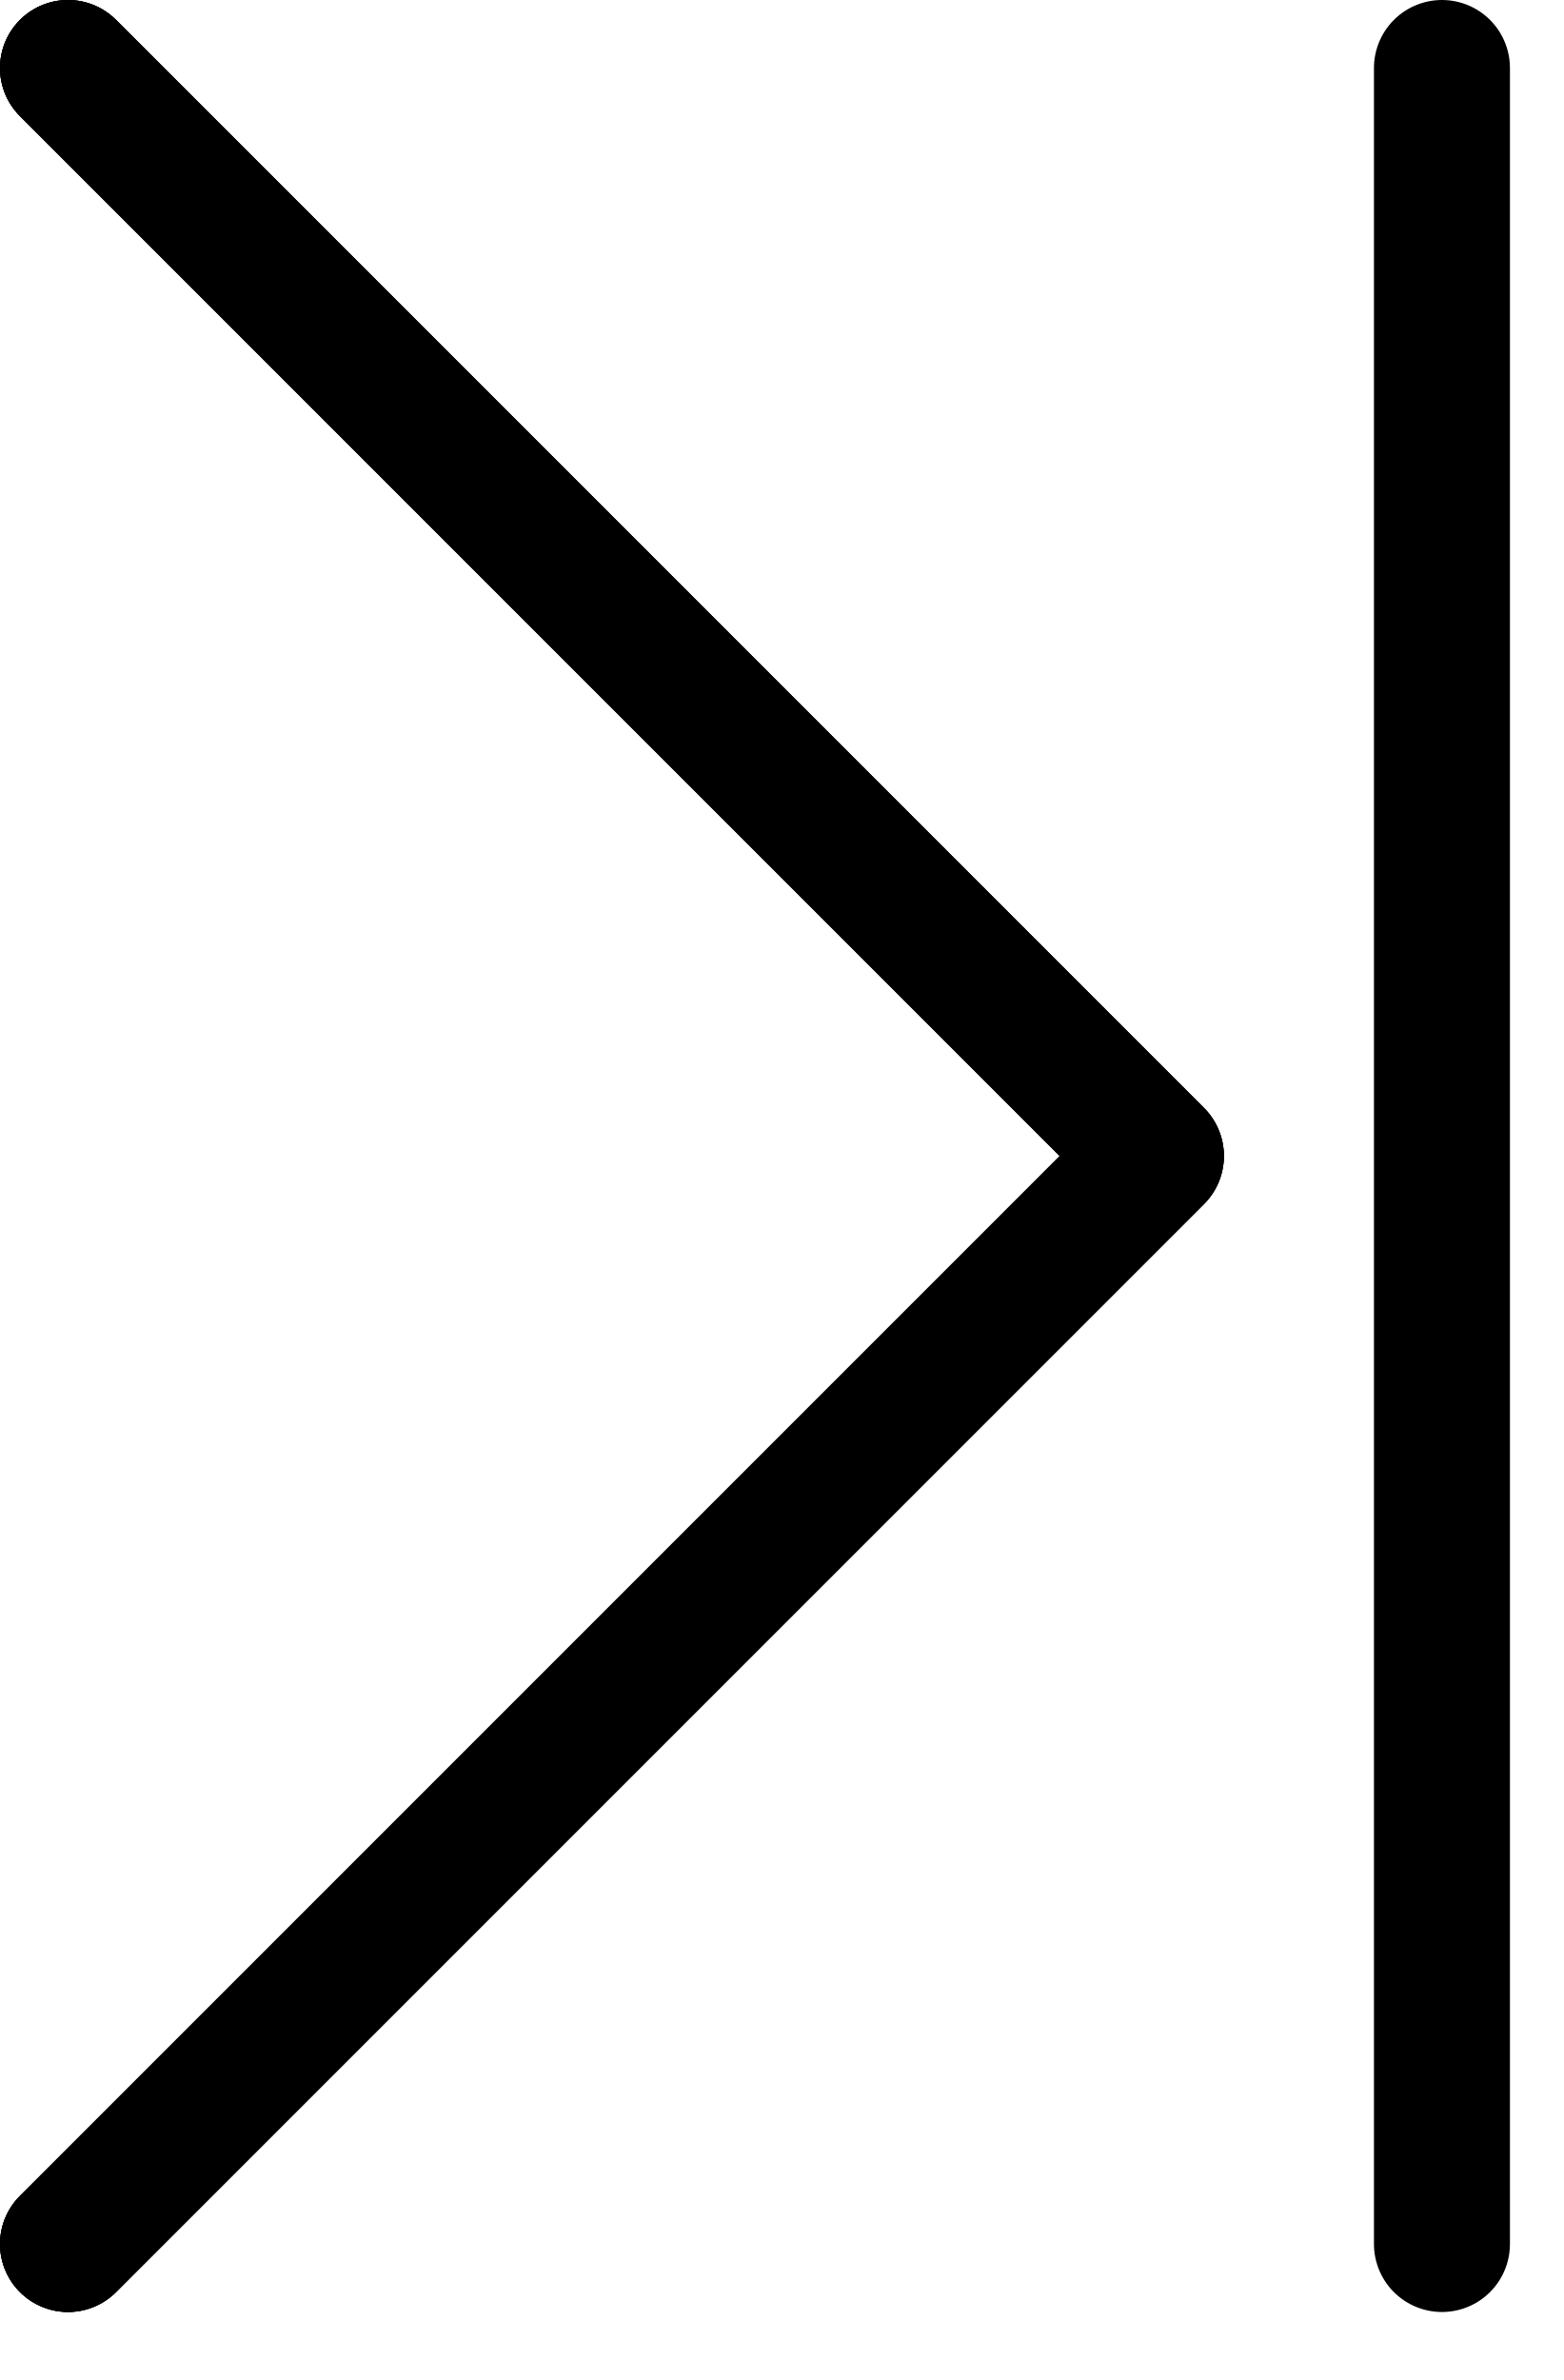
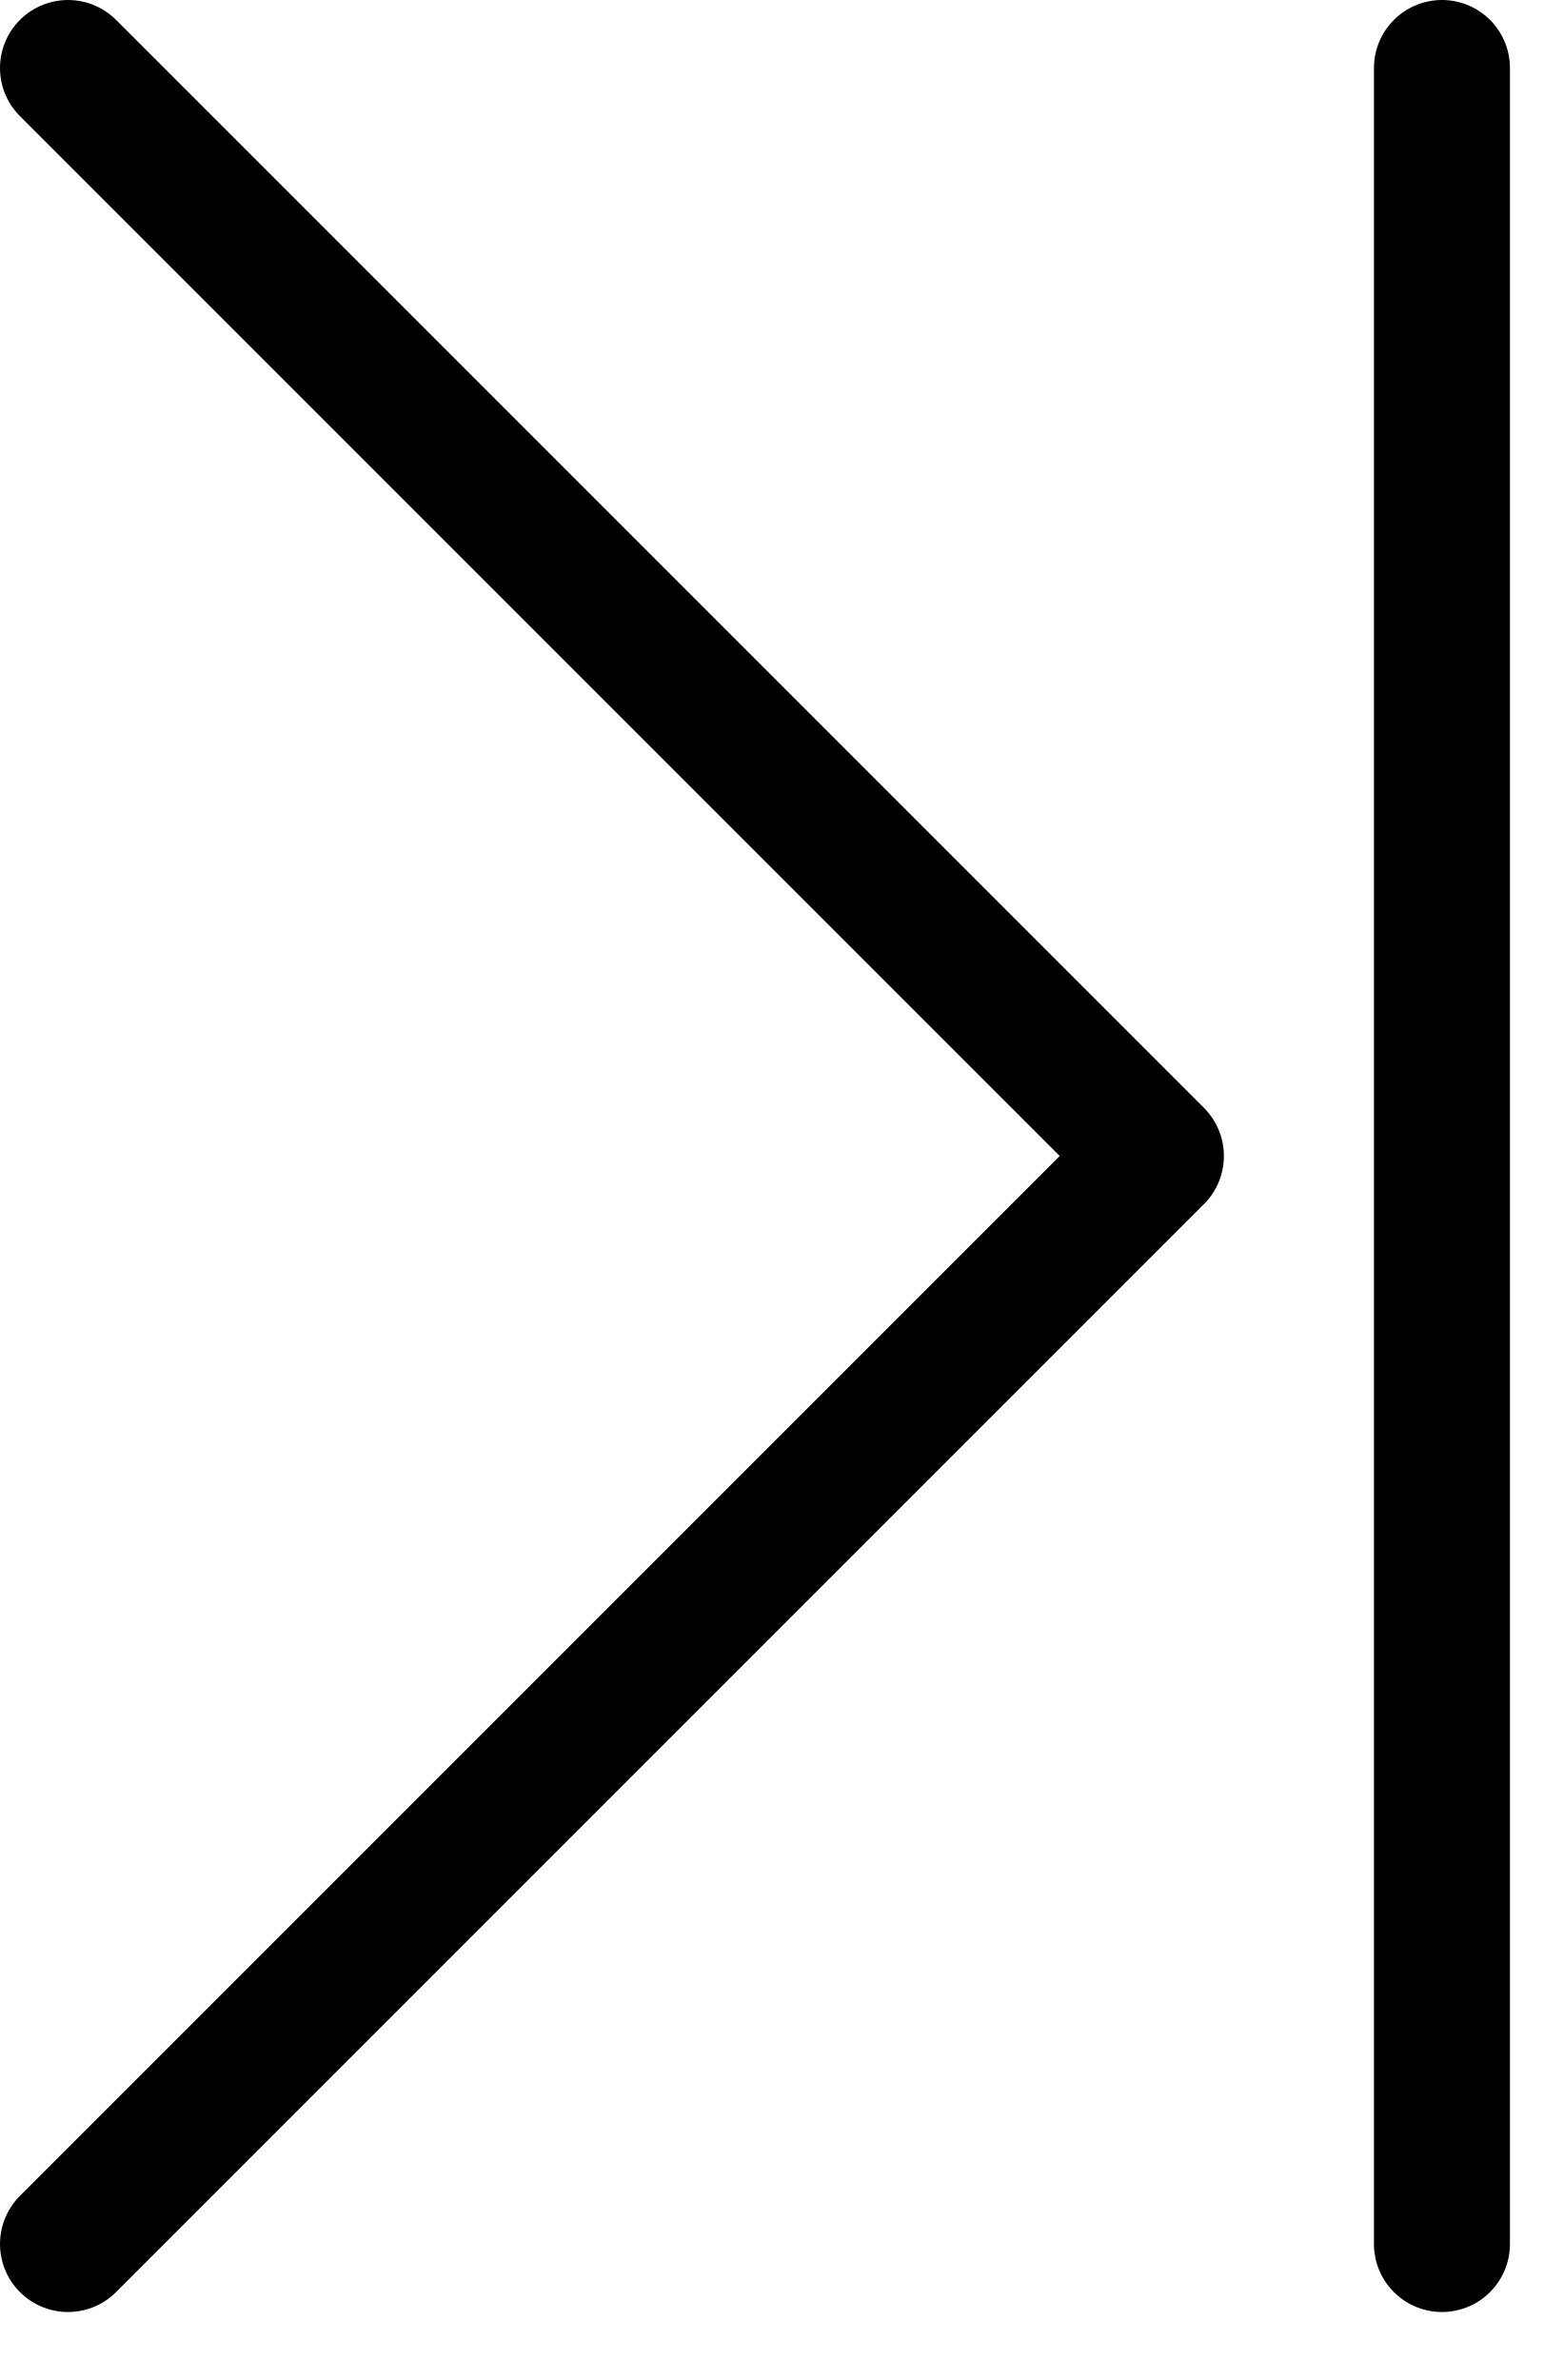
<svg xmlns="http://www.w3.org/2000/svg" width="23pt" height="35pt" viewBox="0 0 23 35" version="1.1">
  <g id="surface16118">
-     <path style="fill:none;stroke-width:2;stroke-linecap:round;stroke-linejoin:round;stroke:rgb(0%,0%,0%);stroke-opacity:1;stroke-miterlimit:10;" d="M 192 704 L 208 688 L 192 672 " transform="matrix(1,0,0,-1,-191,705)" />
-     <path style="fill:none;stroke-width:2;stroke-linecap:round;stroke-linejoin:round;stroke:rgb(0%,0%,0%);stroke-opacity:1;stroke-miterlimit:10;" d="M 192 704 L 208 688 L 192 672 " transform="matrix(1,0,0,-1,-191,705)" />
    <path style="fill:none;stroke-width:2;stroke-linecap:round;stroke-linejoin:round;stroke:rgb(0%,0%,0%);stroke-opacity:1;stroke-miterlimit:10;" d="M 192 704 L 208 688 L 192 672 " transform="matrix(1,0,0,-1,-191,705)" />
    <path style="fill:none;stroke-width:2;stroke-linecap:round;stroke-linejoin:round;stroke:rgb(0%,0%,0%);stroke-opacity:1;stroke-miterlimit:10;" d="M 212.207 704 L 212.207 672 " transform="matrix(1,0,0,-1,-191,705)" />
  </g>
</svg>
